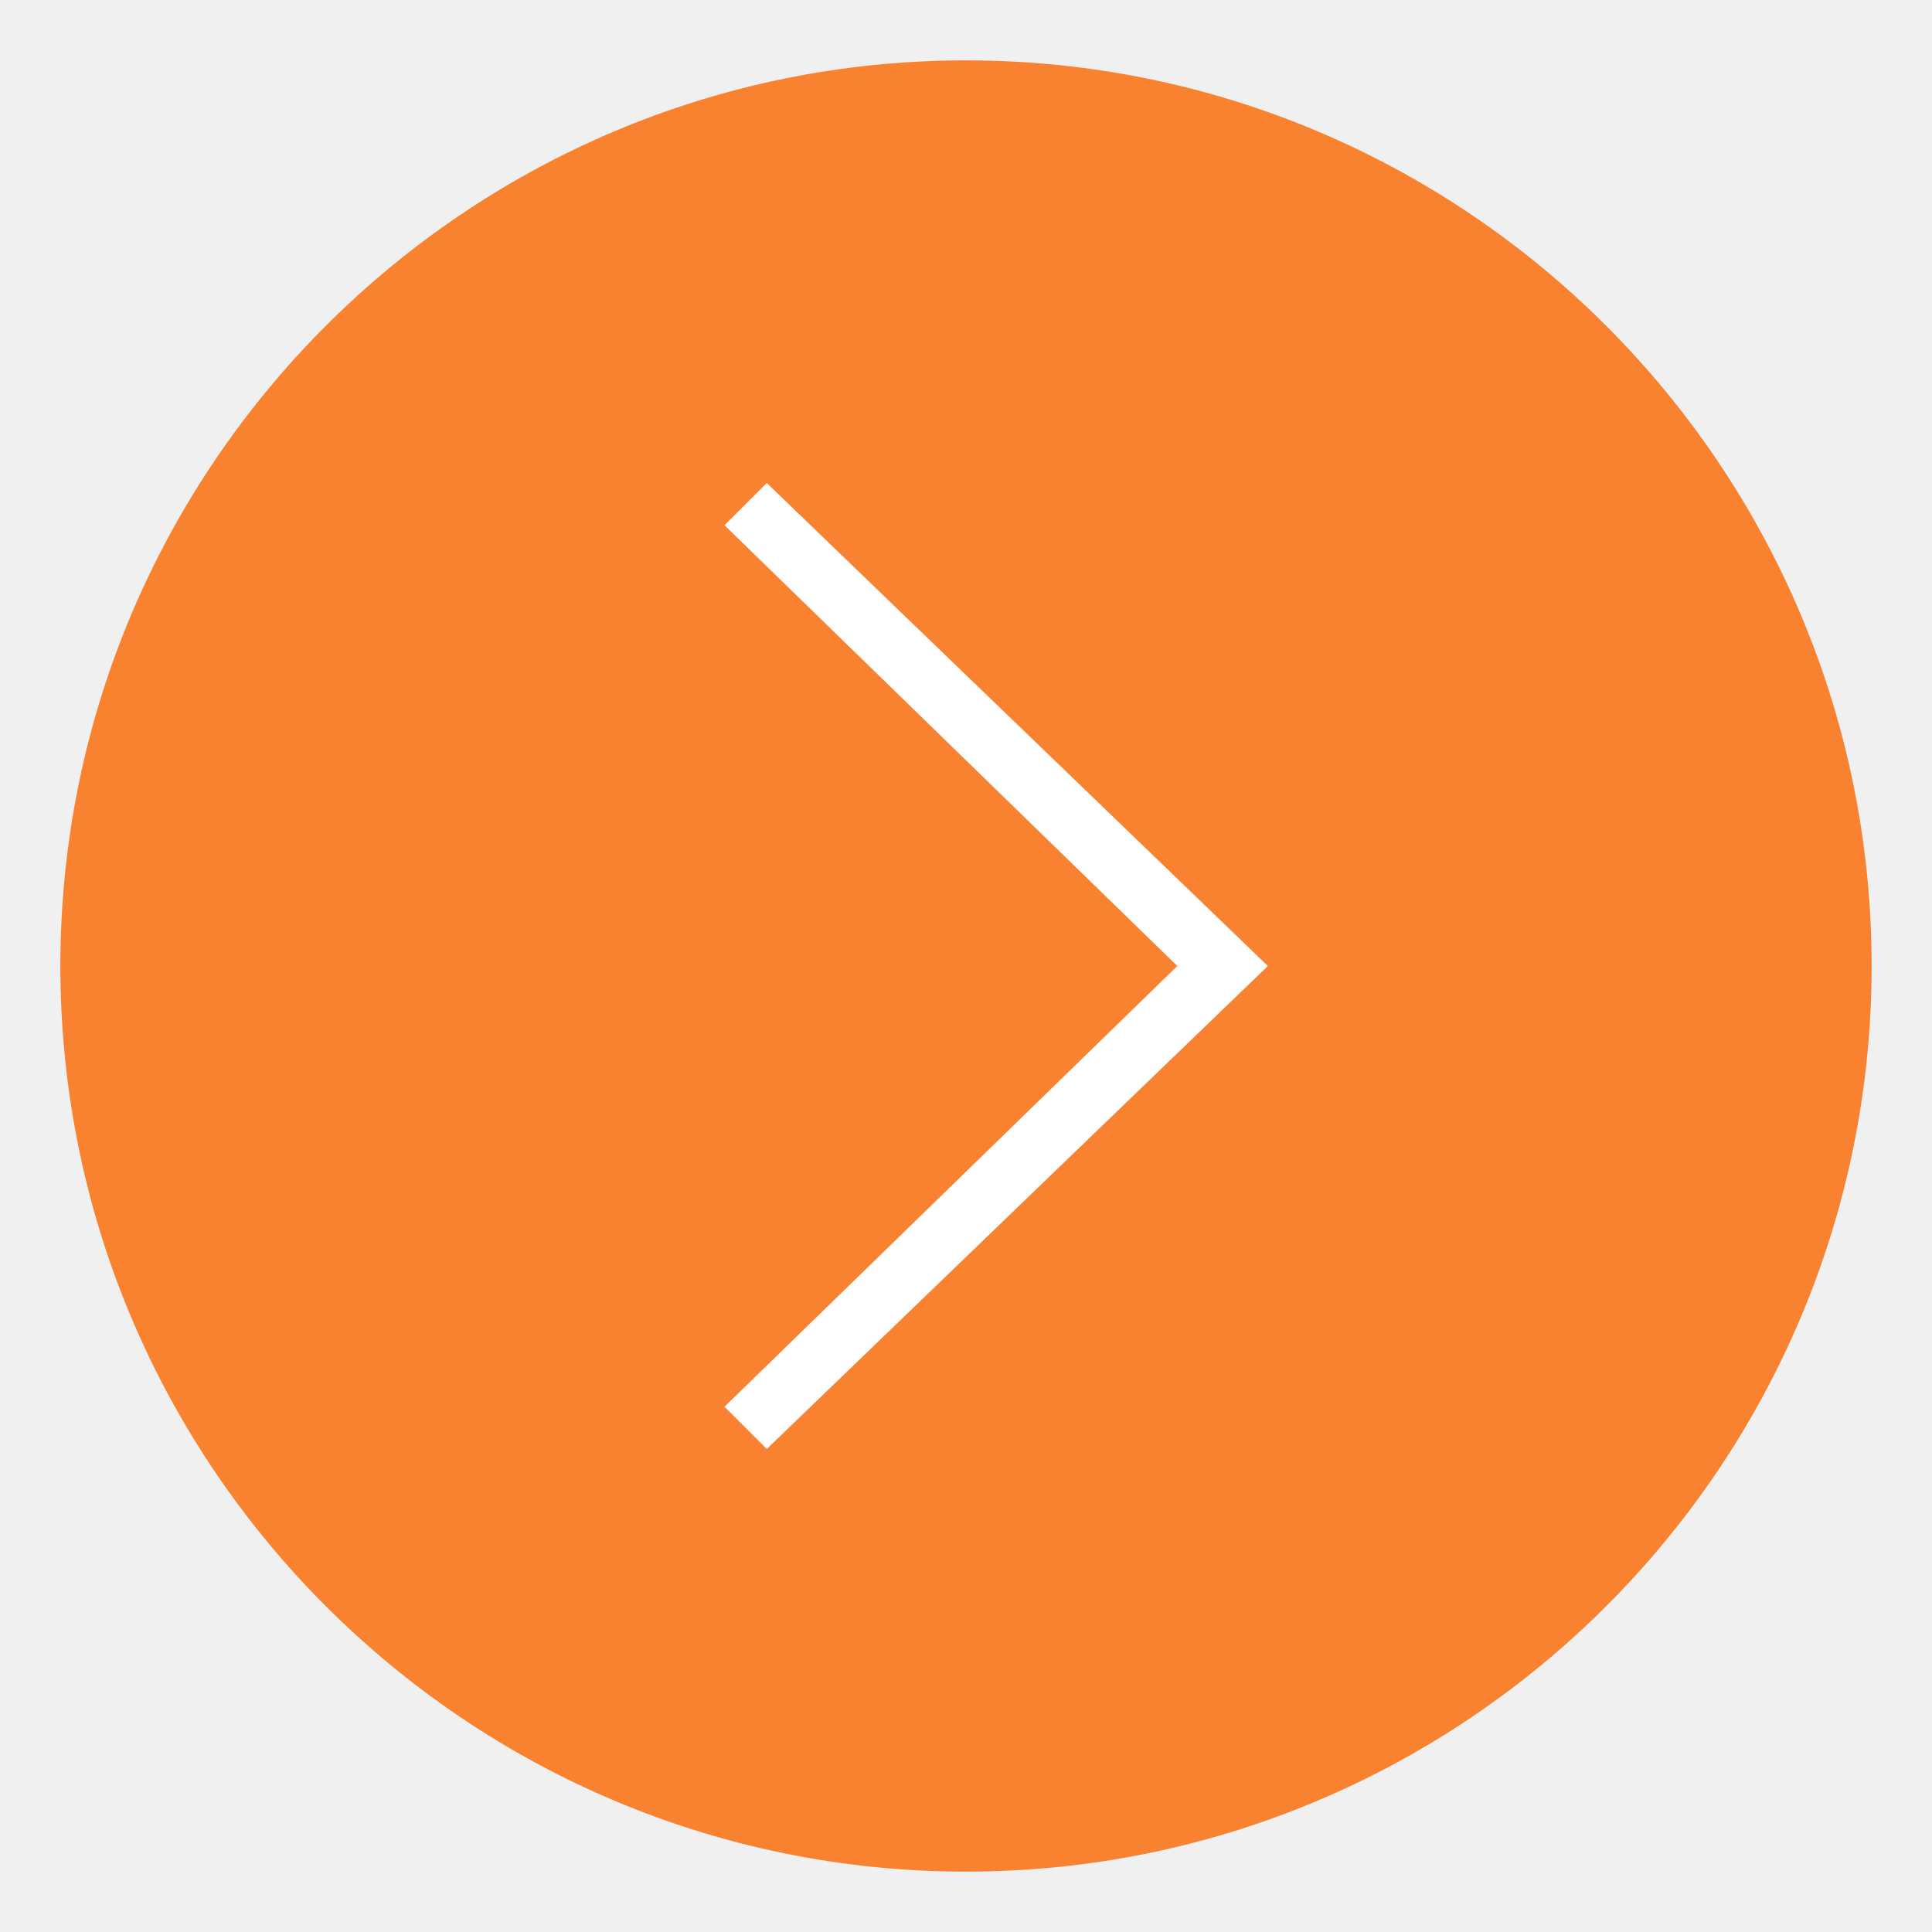
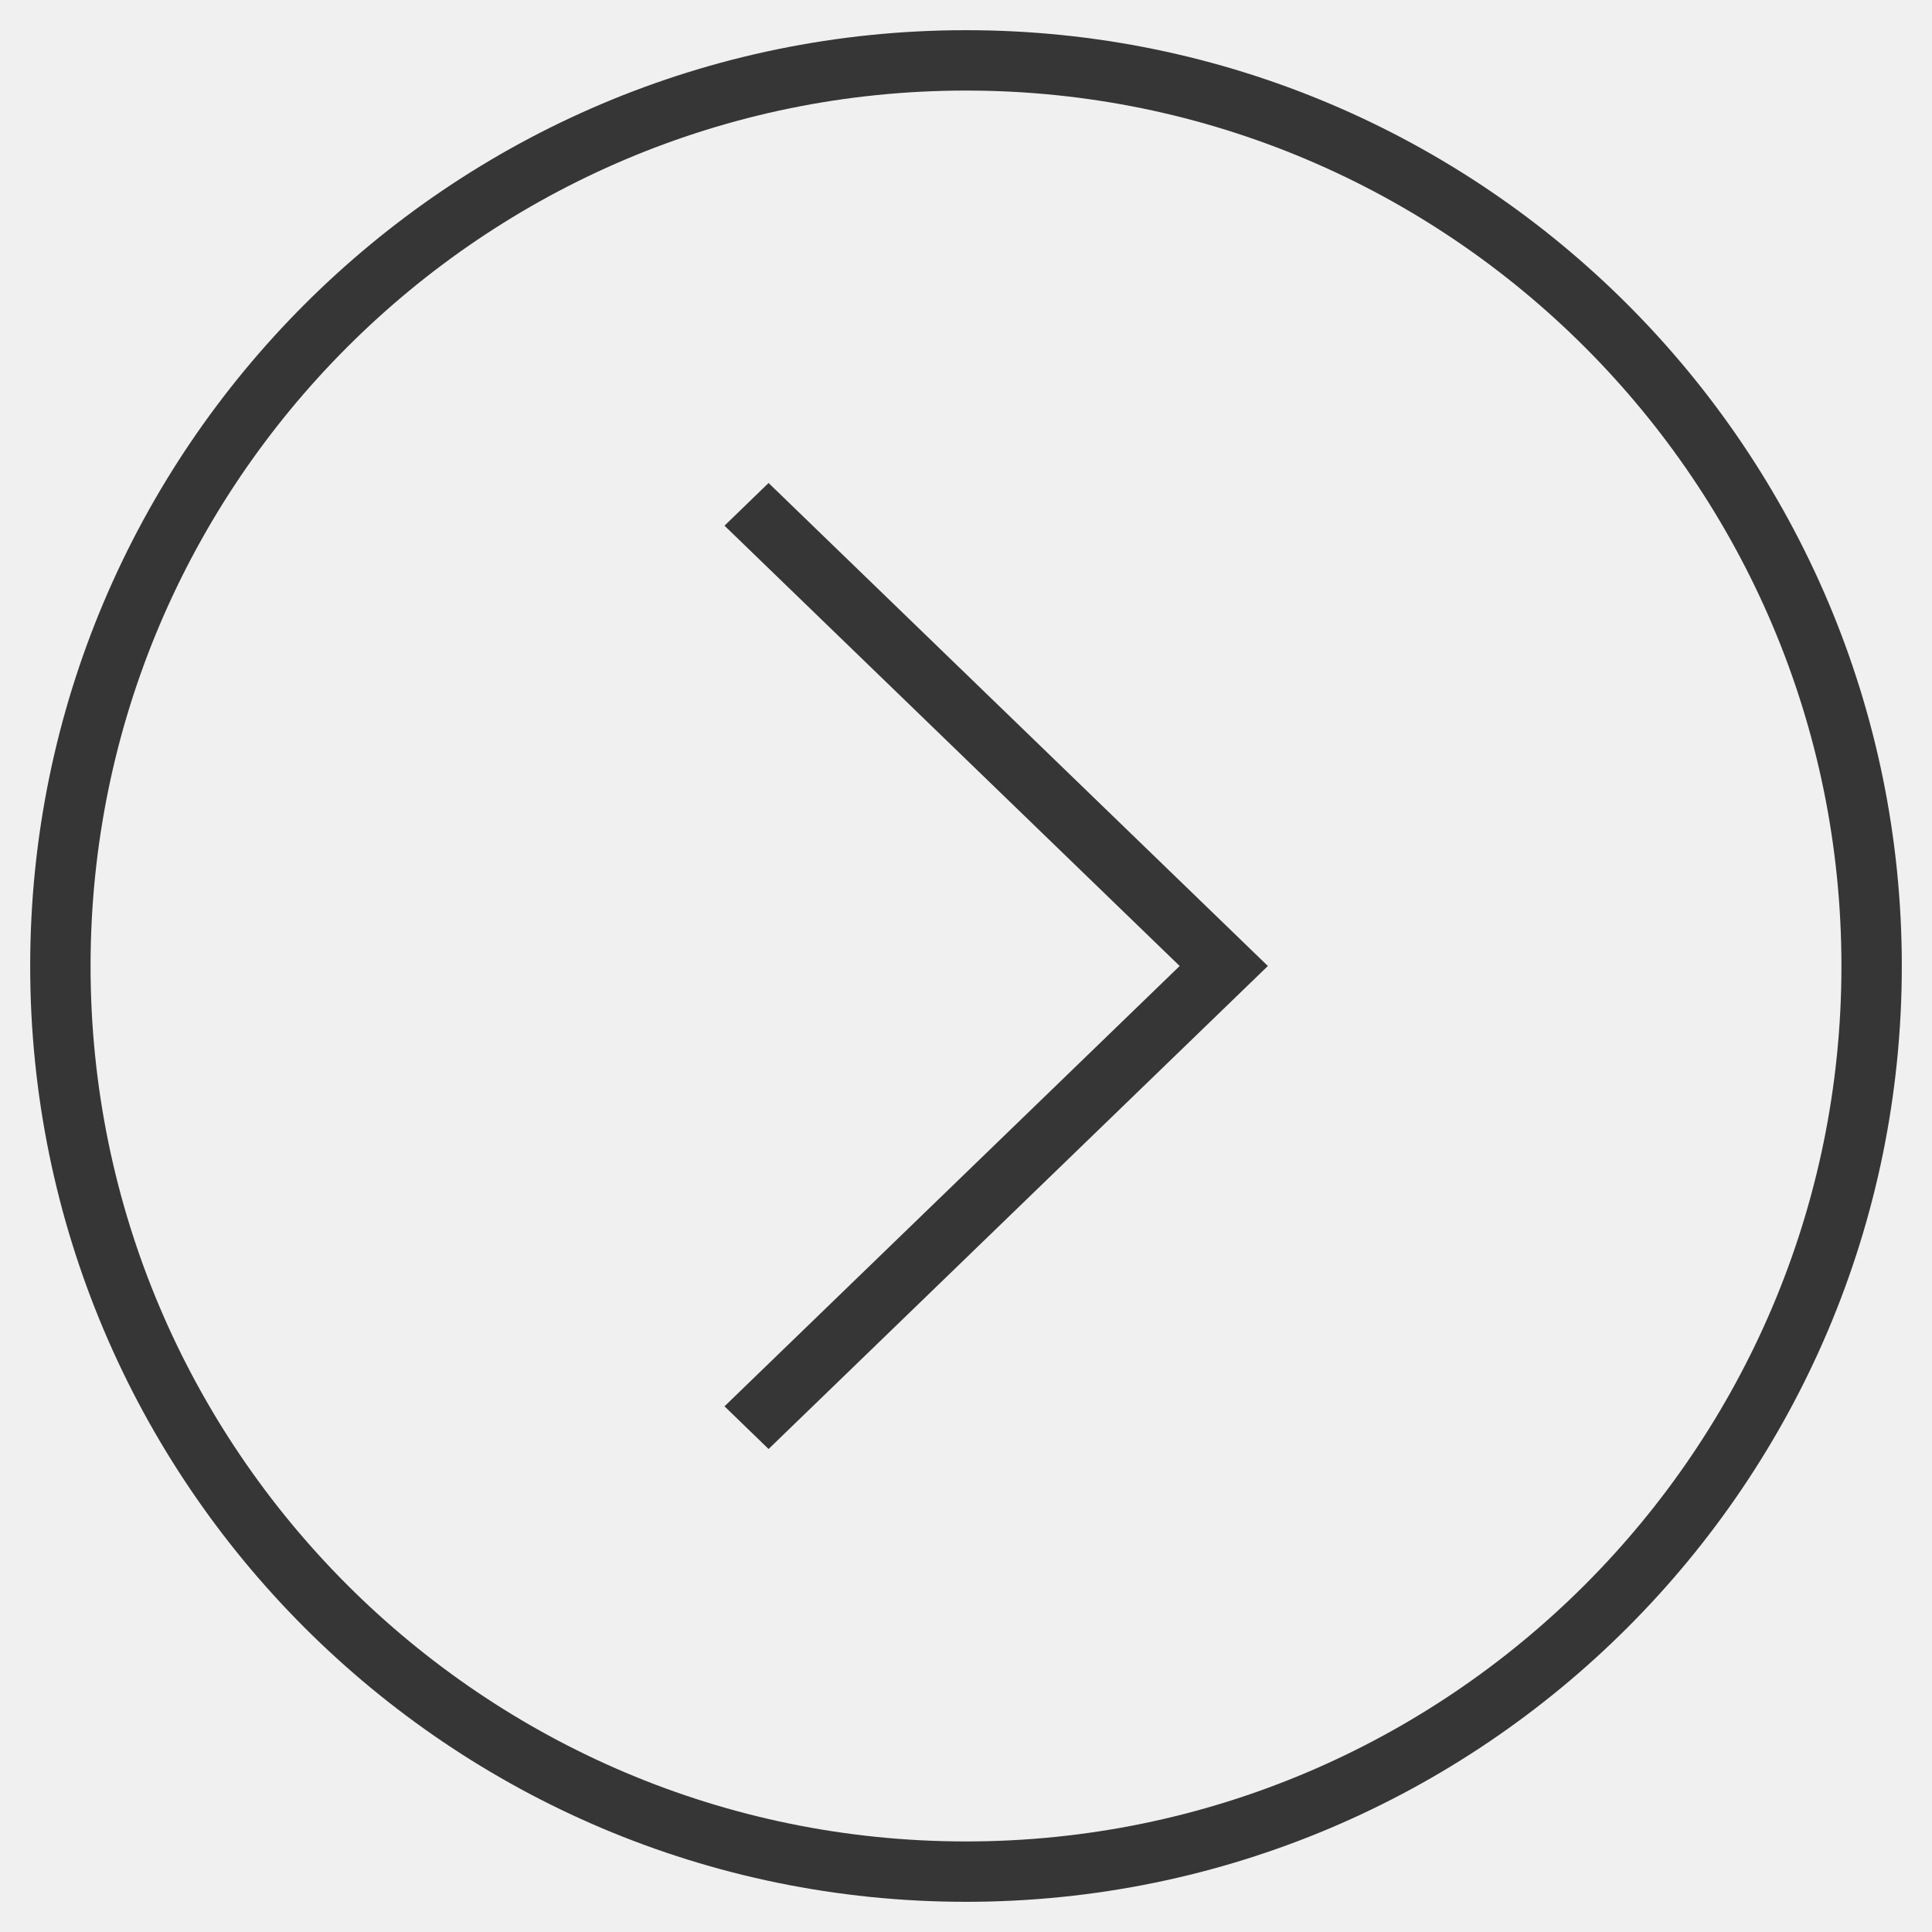
- <svg xmlns="http://www.w3.org/2000/svg" version="1.1" viewBox="0 0 32 32">
-   <defs>
+ <svg xmlns="http://www.w3.org/2000/svg" version="1.1" viewBox="0 0 32 32" id="svg2" xml:space="preserve">
+   <defs id="defs1">
    <style id="current-color-scheme" type="text/css">.ColorScheme-Text {
        color:#363636;
      }</style>
+     <style id="current-color-scheme-5" type="text/css">.ColorScheme-Text {
+         color:#363636;
+       }</style>
  </defs>
-   <path d="m16 1c-8.276 0-15 6.724-15 15s6.724 15 15 15 15-6.724 15-15-6.724-15-15-15z" color="#000000" fill="#f88230" overflow="visible" stroke-width="1.034" />
-   <path d="m12.7 8-0.7 0.7 7.5 7.3-7.5 7.3 0.7 0.7 8.3-8z" fill="#ffffff" />
+   <g id="g2" transform="matrix(-1,0,0,1,32,0)">
+     <path d="M 16,1 C 7.724,1 1,7.724 1,16 1,24.276 7.724,31 16,31 24.276,31 31,24.276 31,16 31,7.724 24.276,1 16,1 Z" color="#000000" fill="#f88230" overflow="visible" stroke-width="1.034" id="path1-3" style="fill:none;stroke:#363636;stroke-width:1;stroke-dasharray:none;stroke-opacity:1" />
+     <path d="m 19.27,8 -8.27,8 8.27,8 0.73,-0.707 -7.539,-7.293 7.539,-7.293 z" fill="#ffffff" id="path2-5" style="fill:#363636;fill-opacity:1" />
+   </g>
</svg>
